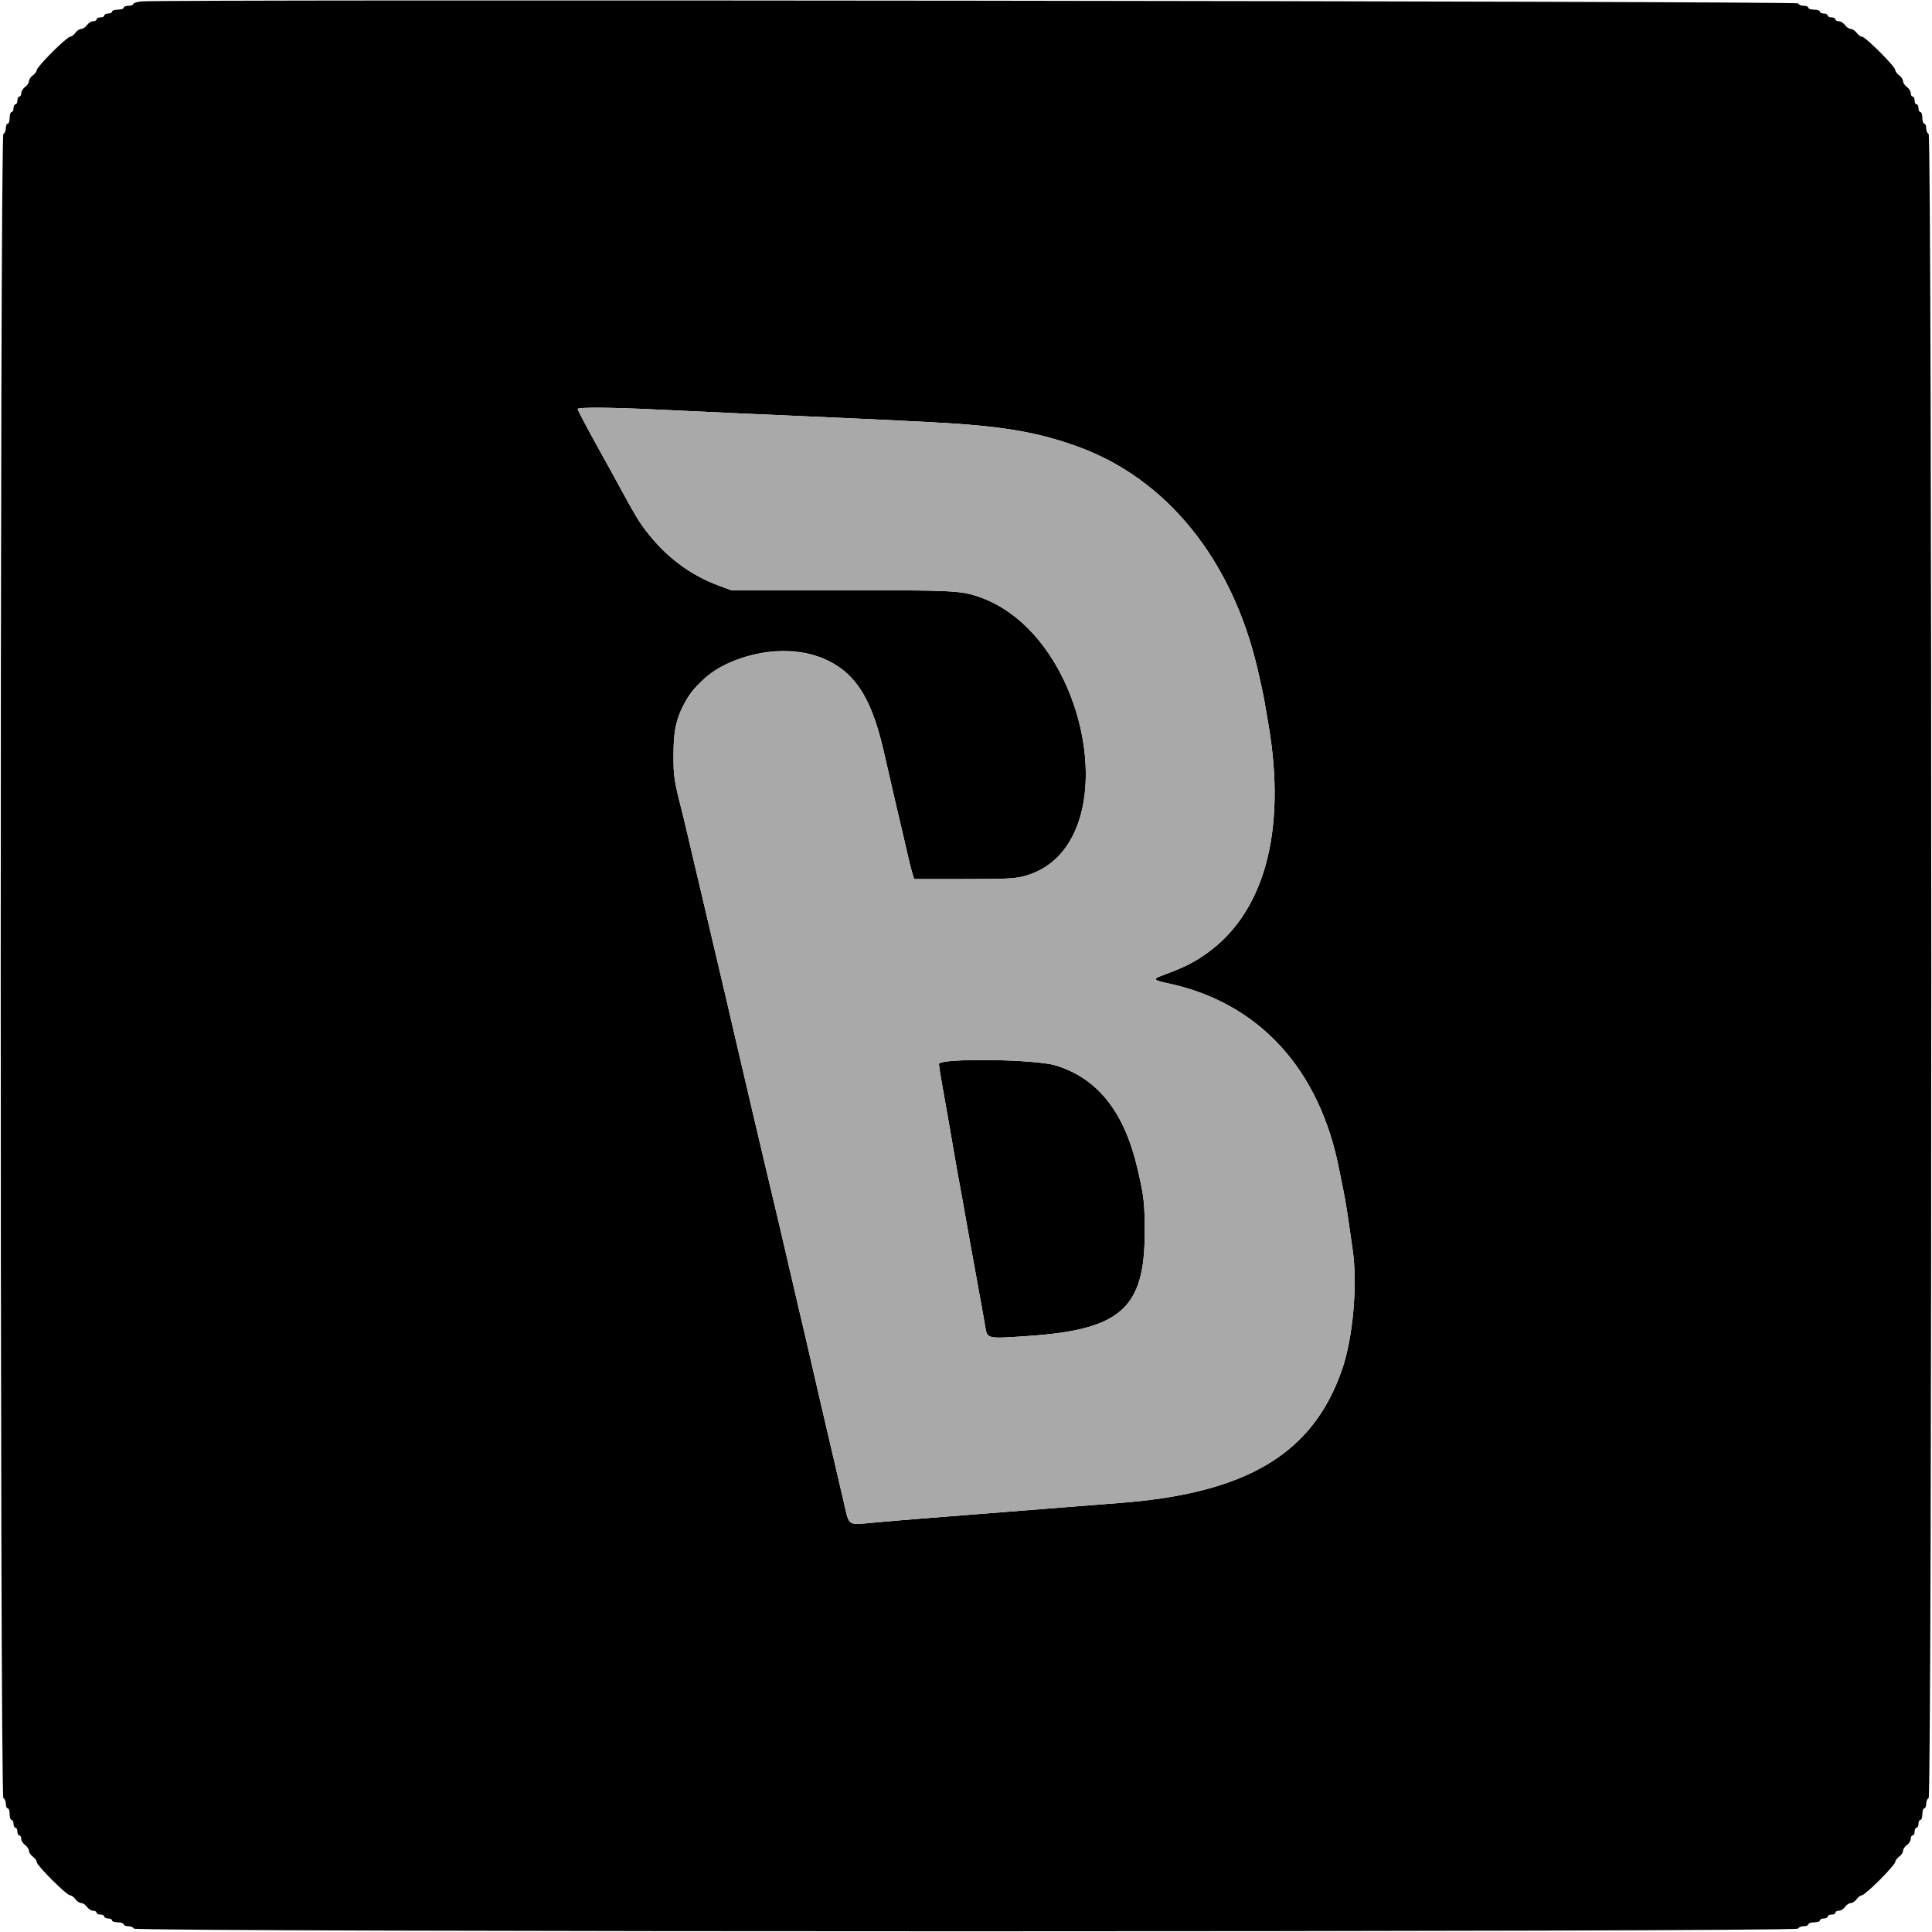
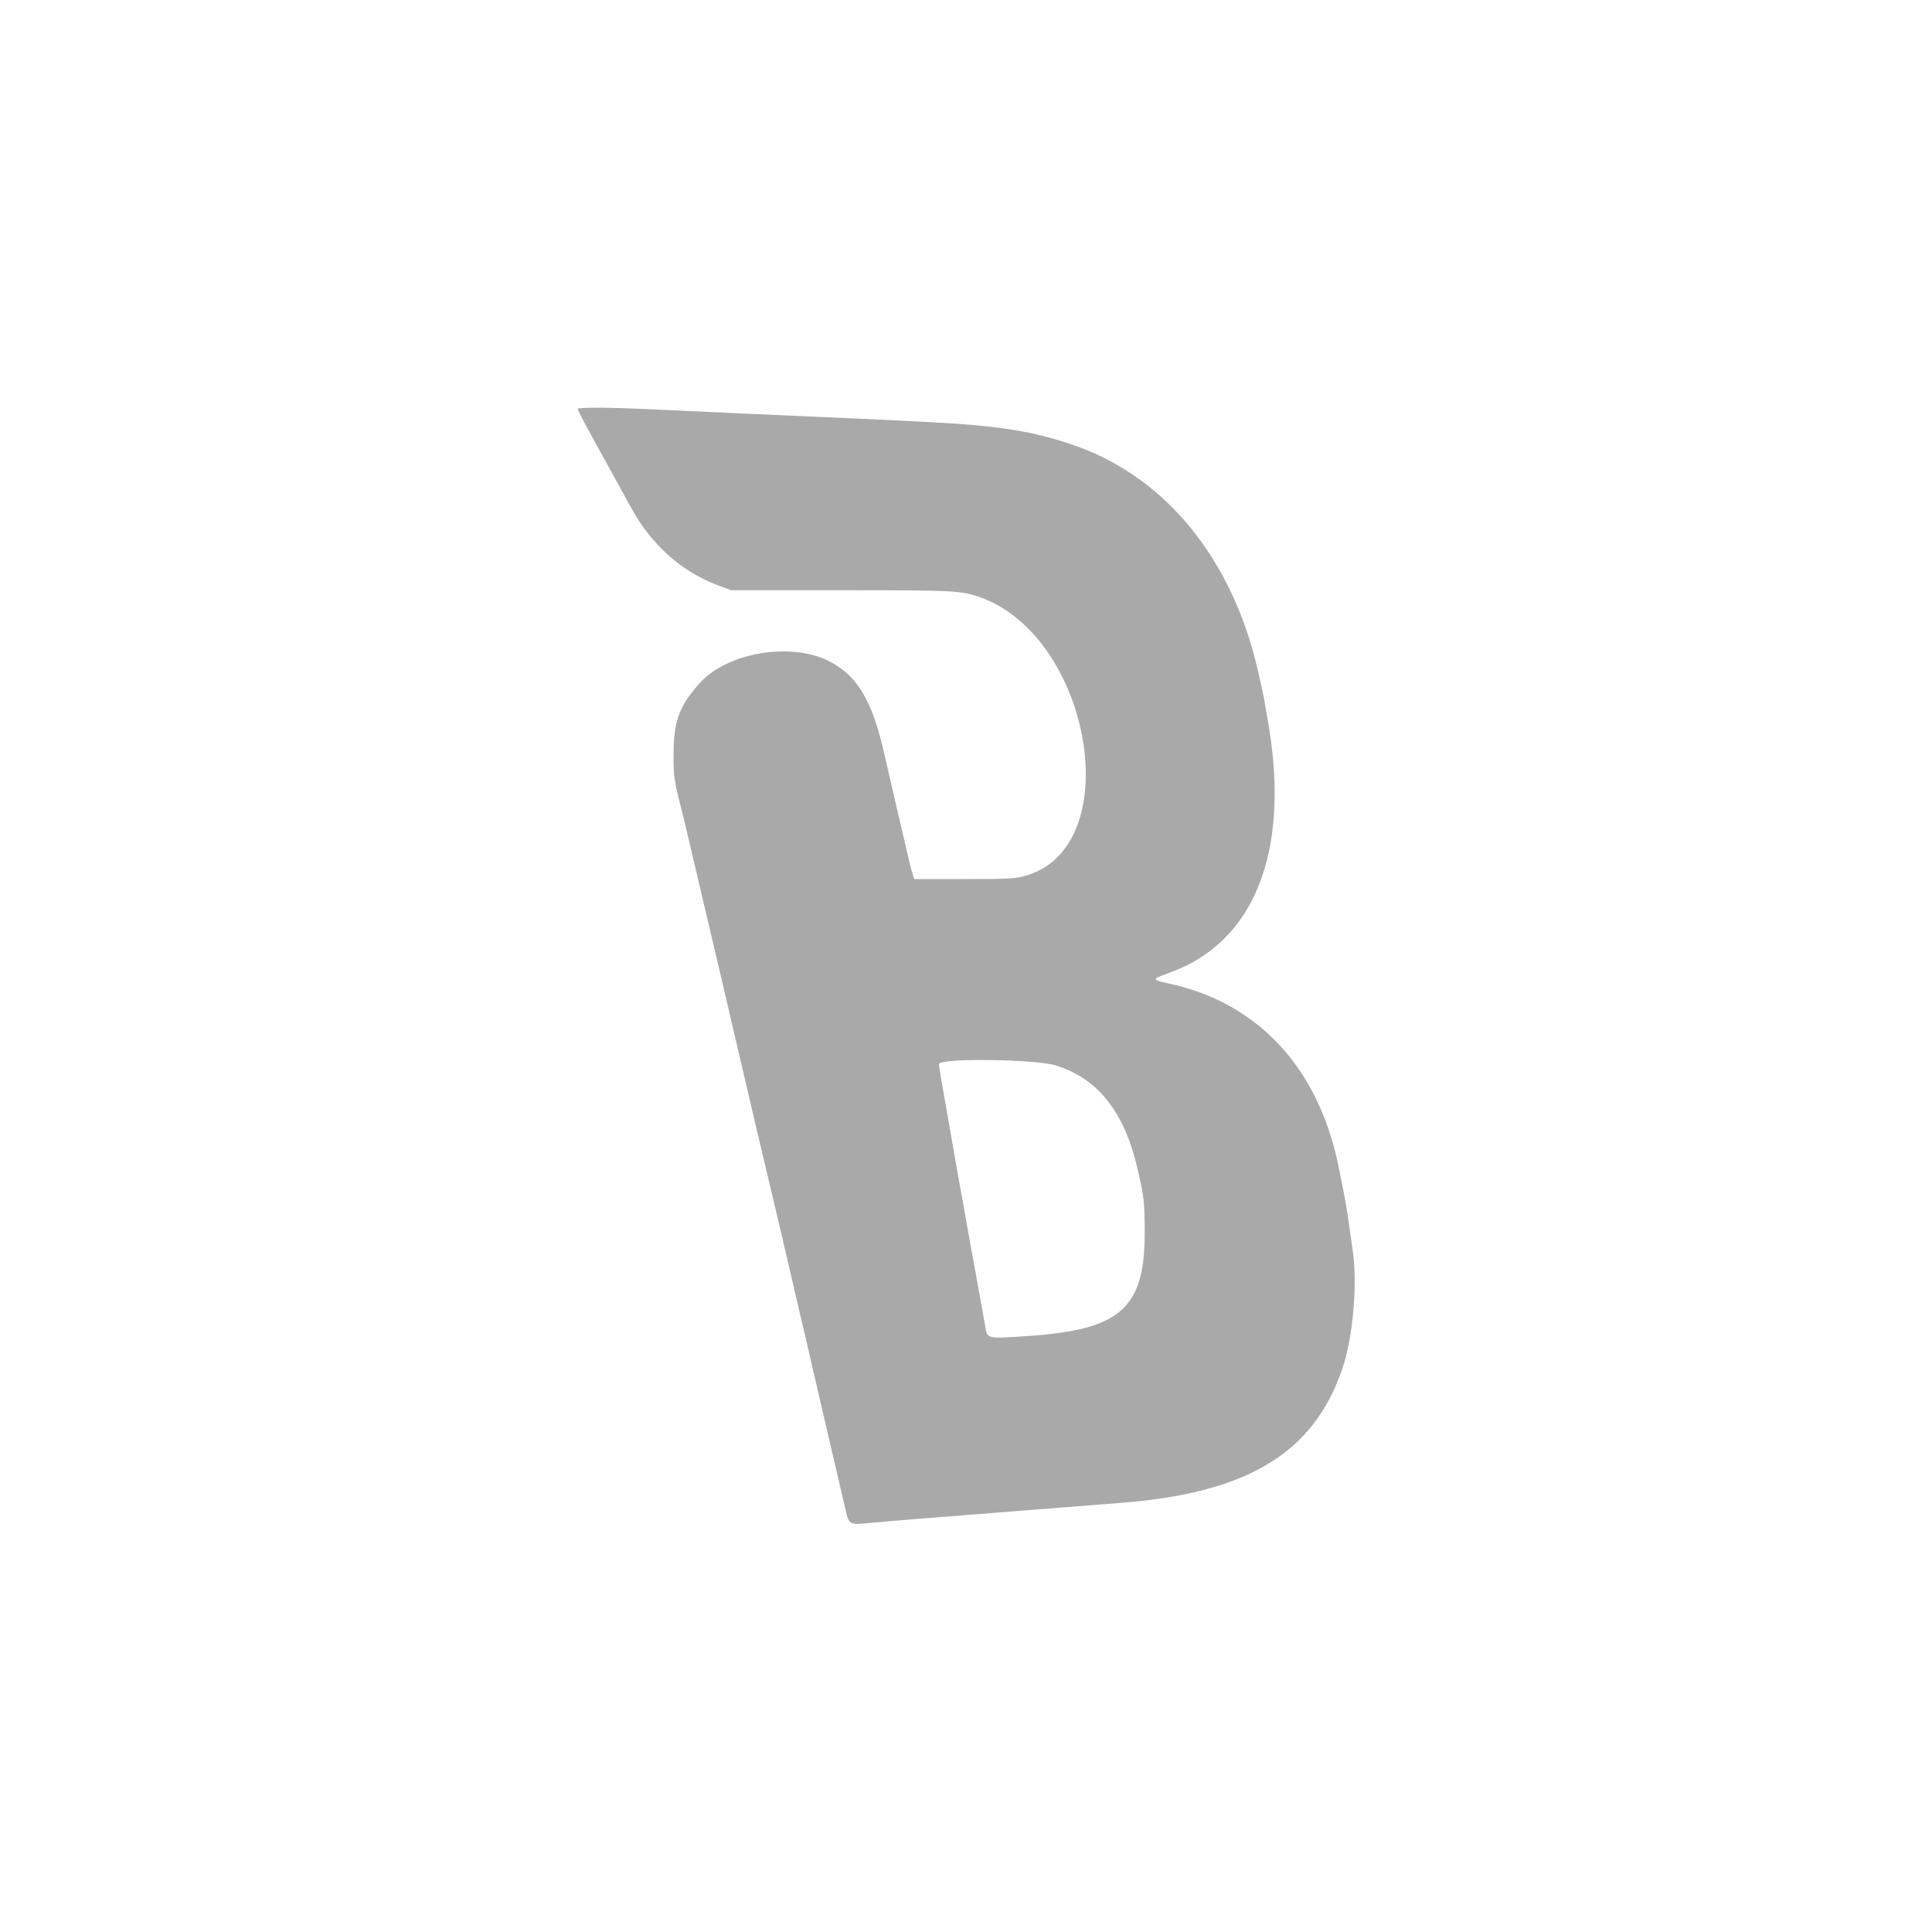
<svg xmlns="http://www.w3.org/2000/svg" id="svg" version="1.1" width="400" height="400" viewBox="0, 0, 400,400">
  <g id="svgg">
-     <path id="path0" d="M29.300 0.291 C 28.365 0.376,27.600 0.616,27.600 0.823 C 27.600 1.030,27.150 1.200,26.600 1.200 C 26.050 1.200,25.600 1.380,25.600 1.600 C 25.600 1.820,25.060 2.000,24.400 2.000 C 23.740 2.000,23.200 2.180,23.200 2.400 C 23.200 2.620,22.840 2.800,22.400 2.800 C 21.960 2.800,21.600 2.980,21.600 3.200 C 21.600 3.420,21.240 3.600,20.800 3.600 C 20.360 3.600,20.000 3.780,20.000 4.000 C 20.000 4.220,19.680 4.400,19.288 4.400 C 18.897 4.400,18.317 4.760,18.000 5.200 C 17.683 5.640,17.143 6.000,16.800 6.000 C 16.457 6.000,15.917 6.360,15.600 6.800 C 15.283 7.240,14.793 7.600,14.512 7.600 C 14.230 7.600,12.560 9.040,10.800 10.800 C 9.040 12.560,7.600 14.230,7.600 14.512 C 7.600 14.793,7.240 15.283,6.800 15.600 C 6.360 15.917,6.000 16.457,6.000 16.800 C 6.000 17.143,5.640 17.683,5.200 18.000 C 4.760 18.317,4.400 18.897,4.400 19.288 C 4.400 19.680,4.220 20.000,4.000 20.000 C 3.780 20.000,3.600 20.360,3.600 20.800 C 3.600 21.240,3.420 21.600,3.200 21.600 C 2.980 21.600,2.800 21.960,2.800 22.400 C 2.800 22.840,2.620 23.200,2.400 23.200 C 2.180 23.200,2.000 23.740,2.000 24.400 C 2.000 25.060,1.820 25.600,1.600 25.600 C 1.380 25.600,1.200 26.035,1.200 26.567 C 1.200 27.098,0.975 27.608,0.700 27.700 C -0.036 27.945,-0.036 372.055,0.700 372.300 C 0.975 372.392,1.200 372.902,1.200 373.433 C 1.200 373.965,1.380 374.400,1.600 374.400 C 1.820 374.400,2.000 374.940,2.000 375.600 C 2.000 376.260,2.180 376.800,2.400 376.800 C 2.620 376.800,2.800 377.160,2.800 377.600 C 2.800 378.040,2.980 378.400,3.200 378.400 C 3.420 378.400,3.600 378.760,3.600 379.200 C 3.600 379.640,3.780 380.000,4.000 380.000 C 4.220 380.000,4.400 380.320,4.400 380.712 C 4.400 381.103,4.760 381.683,5.200 382.000 C 5.640 382.317,6.000 382.857,6.000 383.200 C 6.000 383.543,6.360 384.083,6.800 384.400 C 7.240 384.717,7.600 385.218,7.600 385.513 C 7.600 386.211,13.789 392.400,14.487 392.400 C 14.782 392.400,15.283 392.760,15.600 393.200 C 15.917 393.640,16.457 394.000,16.800 394.000 C 17.143 394.000,17.683 394.360,18.000 394.800 C 18.317 395.240,18.897 395.600,19.288 395.600 C 19.680 395.600,20.000 395.780,20.000 396.000 C 20.000 396.220,20.360 396.400,20.800 396.400 C 21.240 396.400,21.600 396.580,21.600 396.800 C 21.600 397.020,21.960 397.200,22.400 397.200 C 22.840 397.200,23.200 397.380,23.200 397.600 C 23.200 397.820,23.740 398.000,24.400 398.000 C 25.060 398.000,25.600 398.180,25.600 398.400 C 25.600 398.620,26.035 398.800,26.567 398.800 C 27.098 398.800,27.608 399.025,27.700 399.300 C 27.945 400.036,372.055 400.036,372.300 399.300 C 372.392 399.025,372.902 398.800,373.433 398.800 C 373.965 398.800,374.400 398.620,374.400 398.400 C 374.400 398.180,374.940 398.000,375.600 398.000 C 376.260 398.000,376.800 397.820,376.800 397.600 C 376.800 397.380,377.160 397.200,377.600 397.200 C 378.040 397.200,378.400 397.020,378.400 396.800 C 378.400 396.580,378.760 396.400,379.200 396.400 C 379.640 396.400,380.000 396.220,380.000 396.000 C 380.000 395.780,380.320 395.600,380.712 395.600 C 381.103 395.600,381.683 395.240,382.000 394.800 C 382.317 394.360,382.857 394.000,383.200 394.000 C 383.543 394.000,384.083 393.640,384.400 393.200 C 384.717 392.760,385.207 392.400,385.488 392.400 C 385.770 392.400,387.440 390.960,389.200 389.200 C 390.960 387.440,392.400 385.770,392.400 385.488 C 392.400 385.207,392.760 384.717,393.200 384.400 C 393.640 384.083,394.000 383.543,394.000 383.200 C 394.000 382.857,394.360 382.317,394.800 382.000 C 395.240 381.683,395.600 381.103,395.600 380.712 C 395.600 380.320,395.780 380.000,396.000 380.000 C 396.220 380.000,396.400 379.640,396.400 379.200 C 396.400 378.760,396.580 378.400,396.800 378.400 C 397.020 378.400,397.200 378.040,397.200 377.600 C 397.200 377.160,397.380 376.800,397.600 376.800 C 397.820 376.800,398.000 376.260,398.000 375.600 C 398.000 374.940,398.180 374.400,398.400 374.400 C 398.620 374.400,398.800 373.965,398.800 373.433 C 398.800 372.902,399.025 372.392,399.300 372.300 C 400.036 372.055,400.036 27.945,399.300 27.700 C 399.025 27.608,398.800 27.098,398.800 26.567 C 398.800 26.035,398.620 25.600,398.400 25.600 C 398.180 25.600,398.000 25.060,398.000 24.400 C 398.000 23.740,397.820 23.200,397.600 23.200 C 397.380 23.200,397.200 22.840,397.200 22.400 C 397.200 21.960,397.020 21.600,396.800 21.600 C 396.580 21.600,396.400 21.240,396.400 20.800 C 396.400 20.360,396.220 20.000,396.000 20.000 C 395.780 20.000,395.600 19.680,395.600 19.288 C 395.600 18.897,395.240 18.317,394.800 18.000 C 394.360 17.683,394.000 17.143,394.000 16.800 C 394.000 16.457,393.640 15.917,393.200 15.600 C 392.760 15.283,392.400 14.782,392.400 14.487 C 392.400 13.789,386.211 7.600,385.513 7.600 C 385.218 7.600,384.717 7.240,384.400 6.800 C 384.083 6.360,383.543 6.000,383.200 6.000 C 382.857 6.000,382.317 5.640,382.000 5.200 C 381.683 4.760,381.103 4.400,380.712 4.400 C 380.320 4.400,380.000 4.220,380.000 4.000 C 380.000 3.780,379.640 3.600,379.200 3.600 C 378.760 3.600,378.400 3.420,378.400 3.200 C 378.400 2.980,378.040 2.800,377.600 2.800 C 377.160 2.800,376.800 2.620,376.800 2.400 C 376.800 2.180,376.260 2.000,375.600 2.000 C 374.940 2.000,374.400 1.820,374.400 1.600 C 374.400 1.380,373.965 1.200,373.433 1.200 C 372.902 1.200,372.392 0.975,372.300 0.700 C 372.143 0.229,34.399 -0.174,29.300 0.291 M135.900 84.790 C 140.245 85.005,147.940 85.361,153.000 85.582 C 176.910 86.627,182.555 86.887,192.801 87.414 C 207.200 88.154,214.684 89.402,223.150 92.474 C 241.585 99.162,255.080 115.856,260.357 138.500 C 261.116 141.755,261.543 143.747,261.794 145.200 C 261.928 145.970,262.285 148.040,262.588 149.800 C 266.493 172.449,261.624 189.658,248.952 197.992 C 246.452 199.636,244.805 200.416,240.300 202.089 C 238.665 202.696,238.935 202.979,241.700 203.560 C 260.628 207.534,273.302 221.357,277.311 242.400 C 277.415 242.950,277.778 244.750,278.116 246.400 C 278.454 248.050,278.941 250.930,279.198 252.800 C 279.455 254.670,279.830 257.295,280.032 258.633 C 281.103 265.716,280.150 276.821,277.907 283.400 C 271.940 300.906,258.217 309.173,231.800 311.174 C 228.500 311.424,223.730 311.796,221.200 312.001 C 218.670 312.206,214.170 312.563,211.200 312.794 C 208.230 313.026,203.550 313.394,200.800 313.613 C 198.050 313.831,193.460 314.193,190.600 314.417 C 187.740 314.640,183.378 315.011,180.907 315.240 C 175.447 315.745,175.850 315.993,174.808 311.496 C 174.337 309.463,173.593 306.270,173.155 304.400 C 172.717 302.530,172.088 299.830,171.758 298.400 C 171.427 296.970,170.797 294.270,170.356 292.400 C 169.916 290.530,169.396 288.280,169.200 287.400 C 169.004 286.520,168.464 284.180,168.000 282.200 C 167.536 280.220,166.975 277.790,166.753 276.800 C 166.531 275.810,166.192 274.370,166.000 273.600 C 165.808 272.830,165.469 271.390,165.247 270.400 C 165.025 269.410,164.484 267.070,164.044 265.200 C 163.603 263.330,162.964 260.585,162.622 259.100 C 161.646 254.863,160.936 251.846,159.443 245.600 C 157.797 238.712,154.581 225.024,152.958 218.000 C 152.627 216.570,151.997 213.870,151.556 212.000 C 151.116 210.130,150.575 207.790,150.353 206.800 C 150.131 205.810,149.792 204.370,149.600 203.600 C 149.408 202.830,149.048 201.300,148.800 200.200 C 148.552 199.100,148.192 197.570,148.000 196.800 C 147.808 196.030,147.448 194.500,147.200 193.400 C 146.952 192.300,146.592 190.770,146.400 190.000 C 146.208 189.230,145.848 187.700,145.600 186.600 C 145.352 185.500,144.992 183.970,144.800 183.200 C 144.608 182.430,144.248 180.900,144.000 179.800 C 143.752 178.700,143.392 177.170,143.200 176.400 C 143.008 175.630,142.648 174.100,142.400 173.000 C 142.152 171.900,141.789 170.370,141.594 169.600 C 139.495 161.340,139.430 160.933,139.447 156.200 C 139.465 151.366,139.830 149.572,141.521 146.000 C 146.014 136.506,161.460 131.796,171.557 136.841 C 177.506 139.815,180.670 145.147,183.161 156.400 C 183.428 157.610,184.007 160.130,184.446 162.000 C 184.884 163.870,185.425 166.210,185.647 167.200 C 185.869 168.190,186.208 169.630,186.400 170.400 C 186.592 171.170,186.941 172.655,187.175 173.700 C 188.039 177.563,188.493 179.432,188.873 180.700 L 189.262 182.000 199.720 182.000 C 209.170 182.000,210.429 181.921,212.789 181.175 C 233.570 174.614,225.664 131.050,202.312 123.441 C 198.766 122.286,196.843 122.200,174.400 122.200 L 151.400 122.200 148.807 121.241 C 142.899 119.056,137.864 115.280,133.818 110.000 C 132.264 107.972,131.361 106.472,128.403 101.000 C 127.809 99.900,126.845 98.145,126.261 97.100 C 122.245 89.909,119.600 84.972,119.600 84.667 C 119.600 84.284,126.741 84.338,135.900 84.790 M194.407 220.300 C 194.411 220.685,194.691 222.530,195.029 224.400 C 195.616 227.645,196.771 234.250,197.653 239.400 C 198.065 241.805,198.573 244.632,199.198 248.000 C 199.381 248.990,199.718 250.880,199.946 252.200 C 200.174 253.520,200.549 255.635,200.780 256.900 C 201.011 258.165,201.380 260.190,201.600 261.400 C 201.820 262.610,202.180 264.590,202.400 265.800 C 203.481 271.747,203.658 272.737,203.962 274.524 C 204.426 277.259,204.169 277.200,213.000 276.594 C 232.031 275.287,237.000 270.857,237.000 255.200 C 237.000 249.001,236.870 247.844,235.519 242.000 C 232.793 230.211,227.298 223.267,218.579 220.589 C 214.269 219.265,194.394 219.028,194.407 220.300 " stroke="none" />
    <path id="path1" d="M119.600 84.667 C 119.600 84.972,122.245 89.909,126.261 97.100 C 126.845 98.145,127.809 99.900,128.403 101.000 C 131.361 106.472,132.264 107.972,133.818 110.000 C 137.864 115.280,142.899 119.056,148.807 121.241 L 151.400 122.200 174.400 122.200 C 196.843 122.200,198.766 122.286,202.312 123.441 C 225.664 131.050,233.570 174.614,212.789 181.175 C 210.429 181.921,209.170 182.000,199.720 182.000 L 189.262 182.000 188.873 180.700 C 188.493 179.432,188.039 177.563,187.175 173.700 C 186.941 172.655,186.592 171.170,186.400 170.400 C 186.208 169.630,185.869 168.190,185.647 167.200 C 185.425 166.210,184.884 163.870,184.446 162.000 C 184.007 160.130,183.428 157.610,183.161 156.400 C 180.670 145.147,177.506 139.815,171.557 136.841 C 163.623 132.877,150.514 135.132,144.864 141.433 C 140.615 146.172,139.473 149.284,139.447 156.200 C 139.430 160.933,139.495 161.340,141.594 169.600 C 141.789 170.370,142.152 171.900,142.400 173.000 C 142.648 174.100,143.008 175.630,143.200 176.400 C 143.392 177.170,143.752 178.700,144.000 179.800 C 144.248 180.900,144.608 182.430,144.800 183.200 C 144.992 183.970,145.352 185.500,145.600 186.600 C 145.848 187.700,146.208 189.230,146.400 190.000 C 146.592 190.770,146.952 192.300,147.200 193.400 C 147.448 194.500,147.808 196.030,148.000 196.800 C 148.192 197.570,148.552 199.100,148.800 200.200 C 149.048 201.300,149.408 202.830,149.600 203.600 C 149.792 204.370,150.131 205.810,150.353 206.800 C 150.575 207.790,151.116 210.130,151.556 212.000 C 151.997 213.870,152.627 216.570,152.958 218.000 C 154.581 225.024,157.797 238.712,159.443 245.600 C 160.936 251.846,161.646 254.863,162.622 259.100 C 162.964 260.585,163.603 263.330,164.044 265.200 C 164.484 267.070,165.025 269.410,165.247 270.400 C 165.469 271.390,165.808 272.830,166.000 273.600 C 166.192 274.370,166.531 275.810,166.753 276.800 C 166.975 277.790,167.536 280.220,168.000 282.200 C 168.464 284.180,169.004 286.520,169.200 287.400 C 169.396 288.280,169.916 290.530,170.356 292.400 C 170.797 294.270,171.427 296.970,171.758 298.400 C 172.088 299.830,172.717 302.530,173.155 304.400 C 173.593 306.270,174.337 309.463,174.808 311.496 C 175.850 315.993,175.447 315.745,180.907 315.240 C 183.378 315.011,187.740 314.640,190.600 314.417 C 193.460 314.193,198.050 313.831,200.800 313.613 C 203.550 313.394,208.230 313.026,211.200 312.794 C 214.170 312.563,218.670 312.206,221.200 312.001 C 223.730 311.796,228.500 311.424,231.800 311.174 C 258.217 309.173,271.940 300.906,277.907 283.400 C 280.150 276.821,281.103 265.716,280.032 258.633 C 279.830 257.295,279.455 254.670,279.198 252.800 C 278.941 250.930,278.454 248.050,278.116 246.400 C 277.778 244.750,277.415 242.950,277.311 242.400 C 273.302 221.357,260.628 207.534,241.700 203.560 C 238.935 202.979,238.665 202.696,240.300 202.089 C 244.805 200.416,246.452 199.636,248.952 197.992 C 261.624 189.658,266.493 172.449,262.588 149.800 C 262.285 148.040,261.928 145.970,261.794 145.200 C 261.543 143.747,261.116 141.755,260.357 138.500 C 255.080 115.856,241.585 99.162,223.150 92.474 C 214.684 89.402,207.200 88.154,192.801 87.414 C 182.555 86.887,176.910 86.627,153.000 85.582 C 147.940 85.361,140.245 85.005,135.900 84.790 C 126.741 84.338,119.600 84.284,119.600 84.667 M218.579 220.589 C 227.298 223.267,232.793 230.211,235.519 242.000 C 236.870 247.844,237.000 249.001,237.000 255.200 C 237.000 270.857,232.031 275.287,213.000 276.594 C 204.169 277.200,204.426 277.259,203.962 274.524 C 203.658 272.737,203.481 271.747,202.400 265.800 C 202.180 264.590,201.820 262.610,201.600 261.400 C 201.380 260.190,201.011 258.165,200.780 256.900 C 200.549 255.635,200.174 253.520,199.946 252.200 C 199.718 250.880,199.381 248.990,199.198 248.000 C 198.573 244.632,198.065 241.805,197.653 239.400 C 196.771 234.250,195.616 227.645,195.029 224.400 C 194.691 222.530,194.411 220.685,194.407 220.300 C 194.394 219.028,214.269 219.265,218.579 220.589 " stroke="none" fill="darkgray" fill-rule="evenodd" />
  </g>
</svg>
